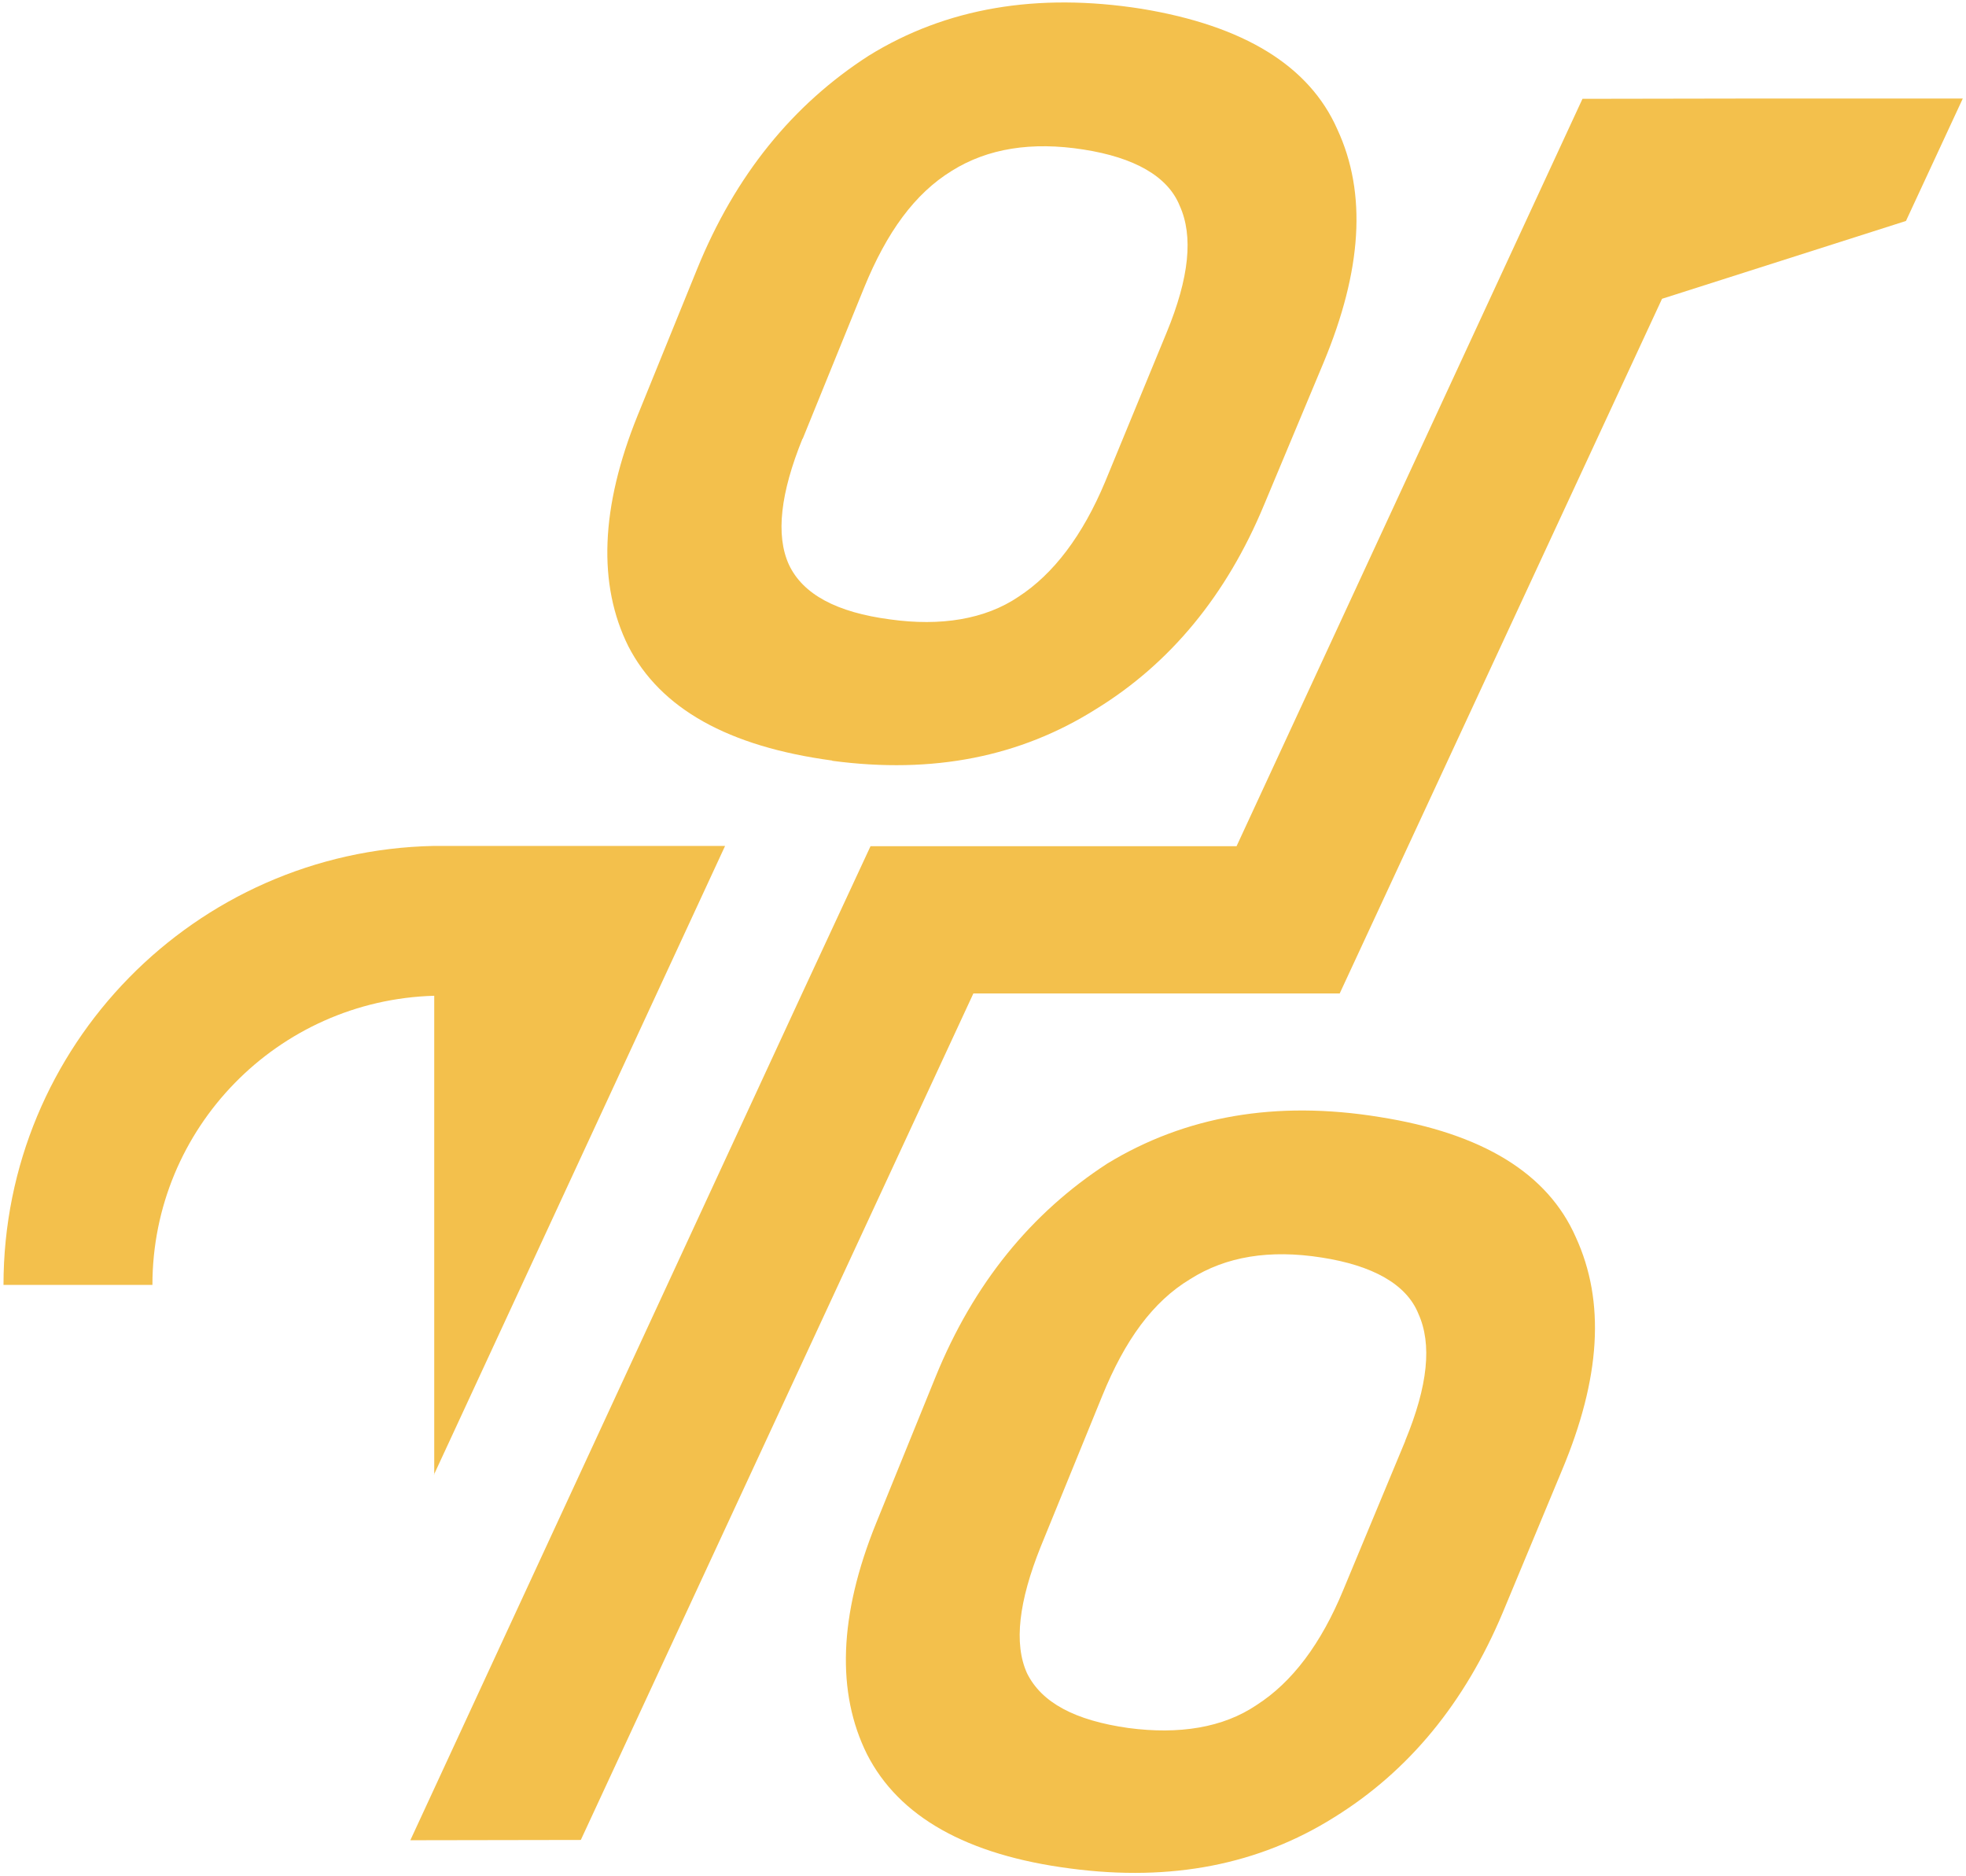
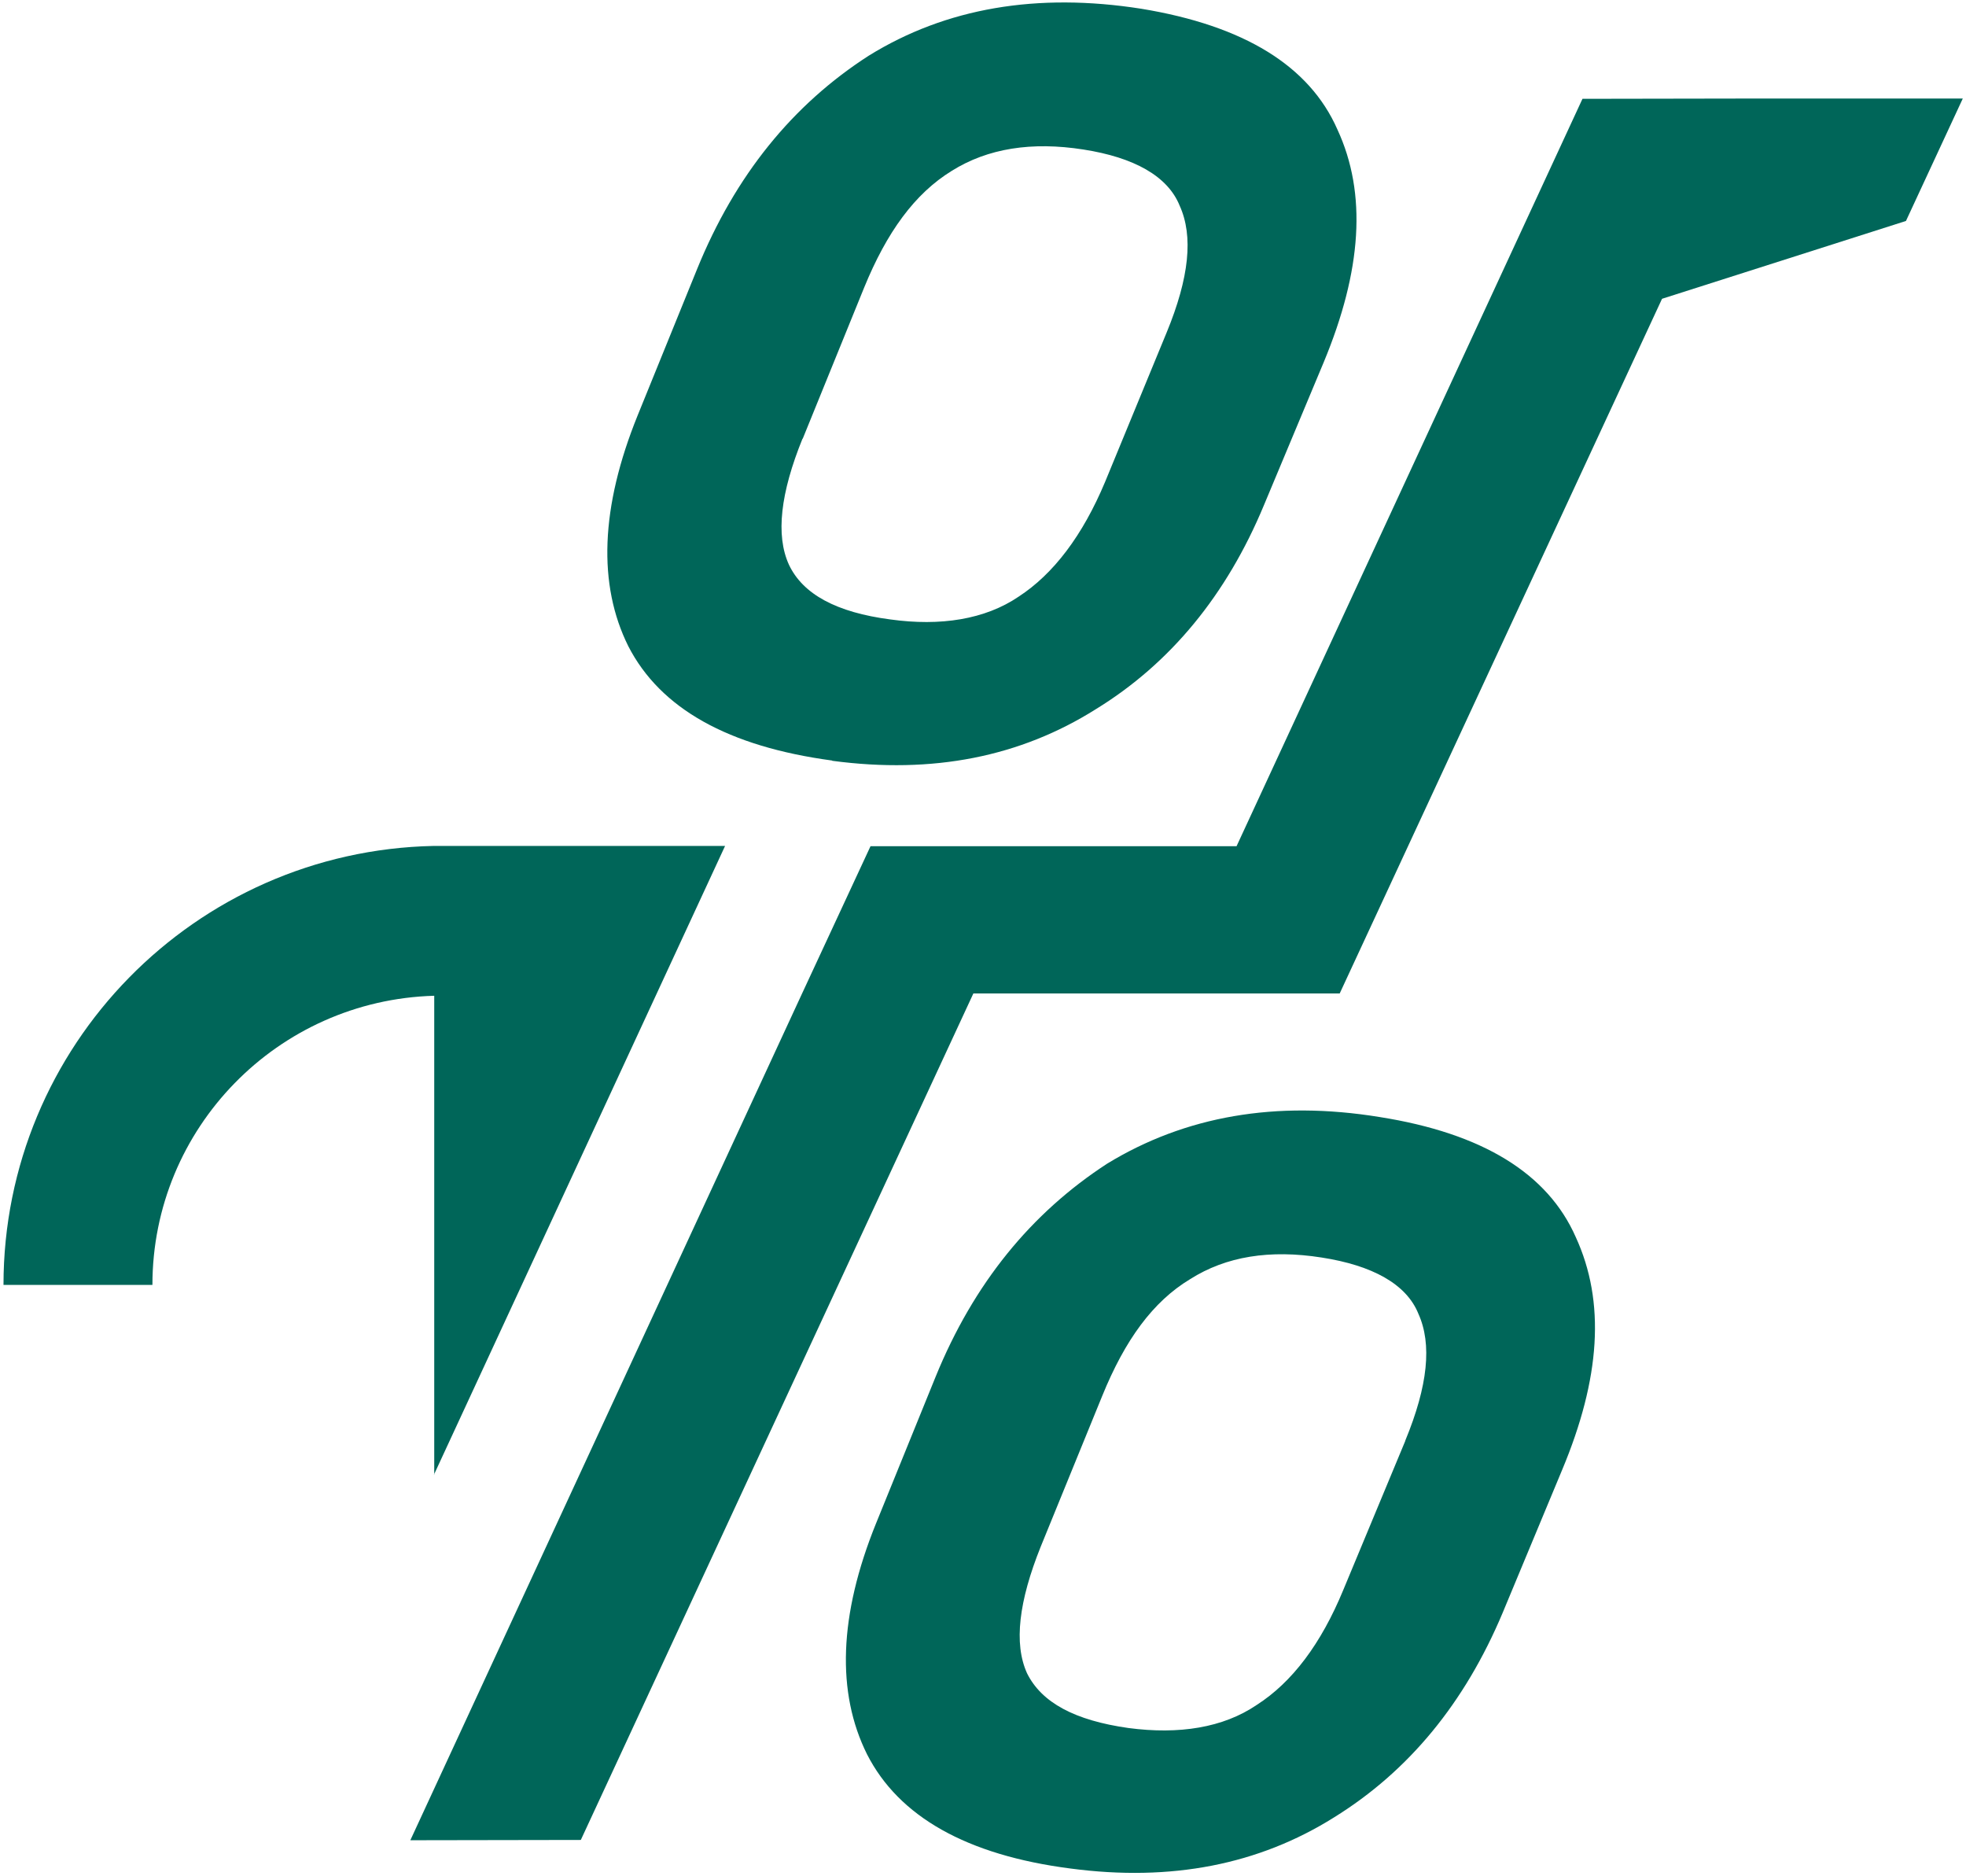
<svg xmlns="http://www.w3.org/2000/svg" id="Layer_1" data-name="Layer 1" viewBox="0 0 67.46 64.34">
  <defs>
    <style>
      .cls-1 {
-         fill: #f3c04c;
+         fill: #006659;
        stroke-width: 0px;
      }
    </style>
  </defs>
  <path class="cls-1" d="m28.56,26.1c3.46.46,6.45-.14,9.04-1.77,2.56-1.57,4.49-3.92,5.77-7l2.05-4.9c1.31-3.15,1.49-5.79.47-7.99-.96-2.18-3.2-3.56-6.73-4.14-3.57-.56-6.7-.03-9.35,1.61-2.61,1.68-4.58,4.1-5.89,7.32l-2.04,5.02c-1.28,3.16-1.37,5.81-.32,7.92,1.1,2.14,3.43,3.44,6.99,3.92Zm-1.02-11.04l2.11-5.19c.78-1.91,1.74-3.23,3.01-4.01,1.23-.77,2.74-1.01,4.52-.73,1.73.27,2.89.91,3.3,1.93.47,1.04.33,2.46-.45,4.35l-2.11,5.12c-.77,1.84-1.77,3.16-2.97,3.94-1.15.78-2.68,1.02-4.4.78-1.84-.24-3-.86-3.48-1.88-.46-1.01-.29-2.46.47-4.33Z" />
  <path class="cls-1" d="m47.34,38.32c-3.56-.58-6.68-.03-9.35,1.6-2.6,1.69-4.58,4.1-5.89,7.32l-2.04,5.02c-1.28,3.16-1.36,5.81-.31,7.92,1.09,2.14,3.42,3.46,6.98,3.92,3.47.46,6.47-.14,9.04-1.75,2.57-1.59,4.49-3.93,5.79-7.02l2.04-4.9c1.32-3.15,1.49-5.77.47-7.99-.96-2.18-3.19-3.56-6.73-4.12Zm.88,11.11l-2.13,5.12c-.76,1.84-1.75,3.16-2.97,3.94-1.15.78-2.66,1.02-4.4.79-1.84-.26-2.98-.87-3.48-1.88-.46-1.02-.28-2.47.47-4.34l2.11-5.17c.78-1.92,1.74-3.24,3.02-4.01,1.23-.78,2.73-1.02,4.51-.74,1.74.27,2.91.91,3.32,1.93.47,1.04.33,2.46-.45,4.35Z" />
  <path class="cls-1" d="m14.89,50.59l9.99-21.57h-10C6.69,29.19.12,35.88.12,44.08h5.11c0-5.38,4.3-9.77,9.67-9.92v16.44Z" />
  <polygon class="cls-1" points="67.35 3.38 60.22 3.38 60.22 3.38 54.3 3.39 42.43 29.03 29.87 29.03 27.5 34.13 14.08 63.13 19.93 63.12 33.4 34.08 37.02 34.08 45.97 34.08 57.03 10.25 65.4 7.58 67.35 3.38" />
</svg>
